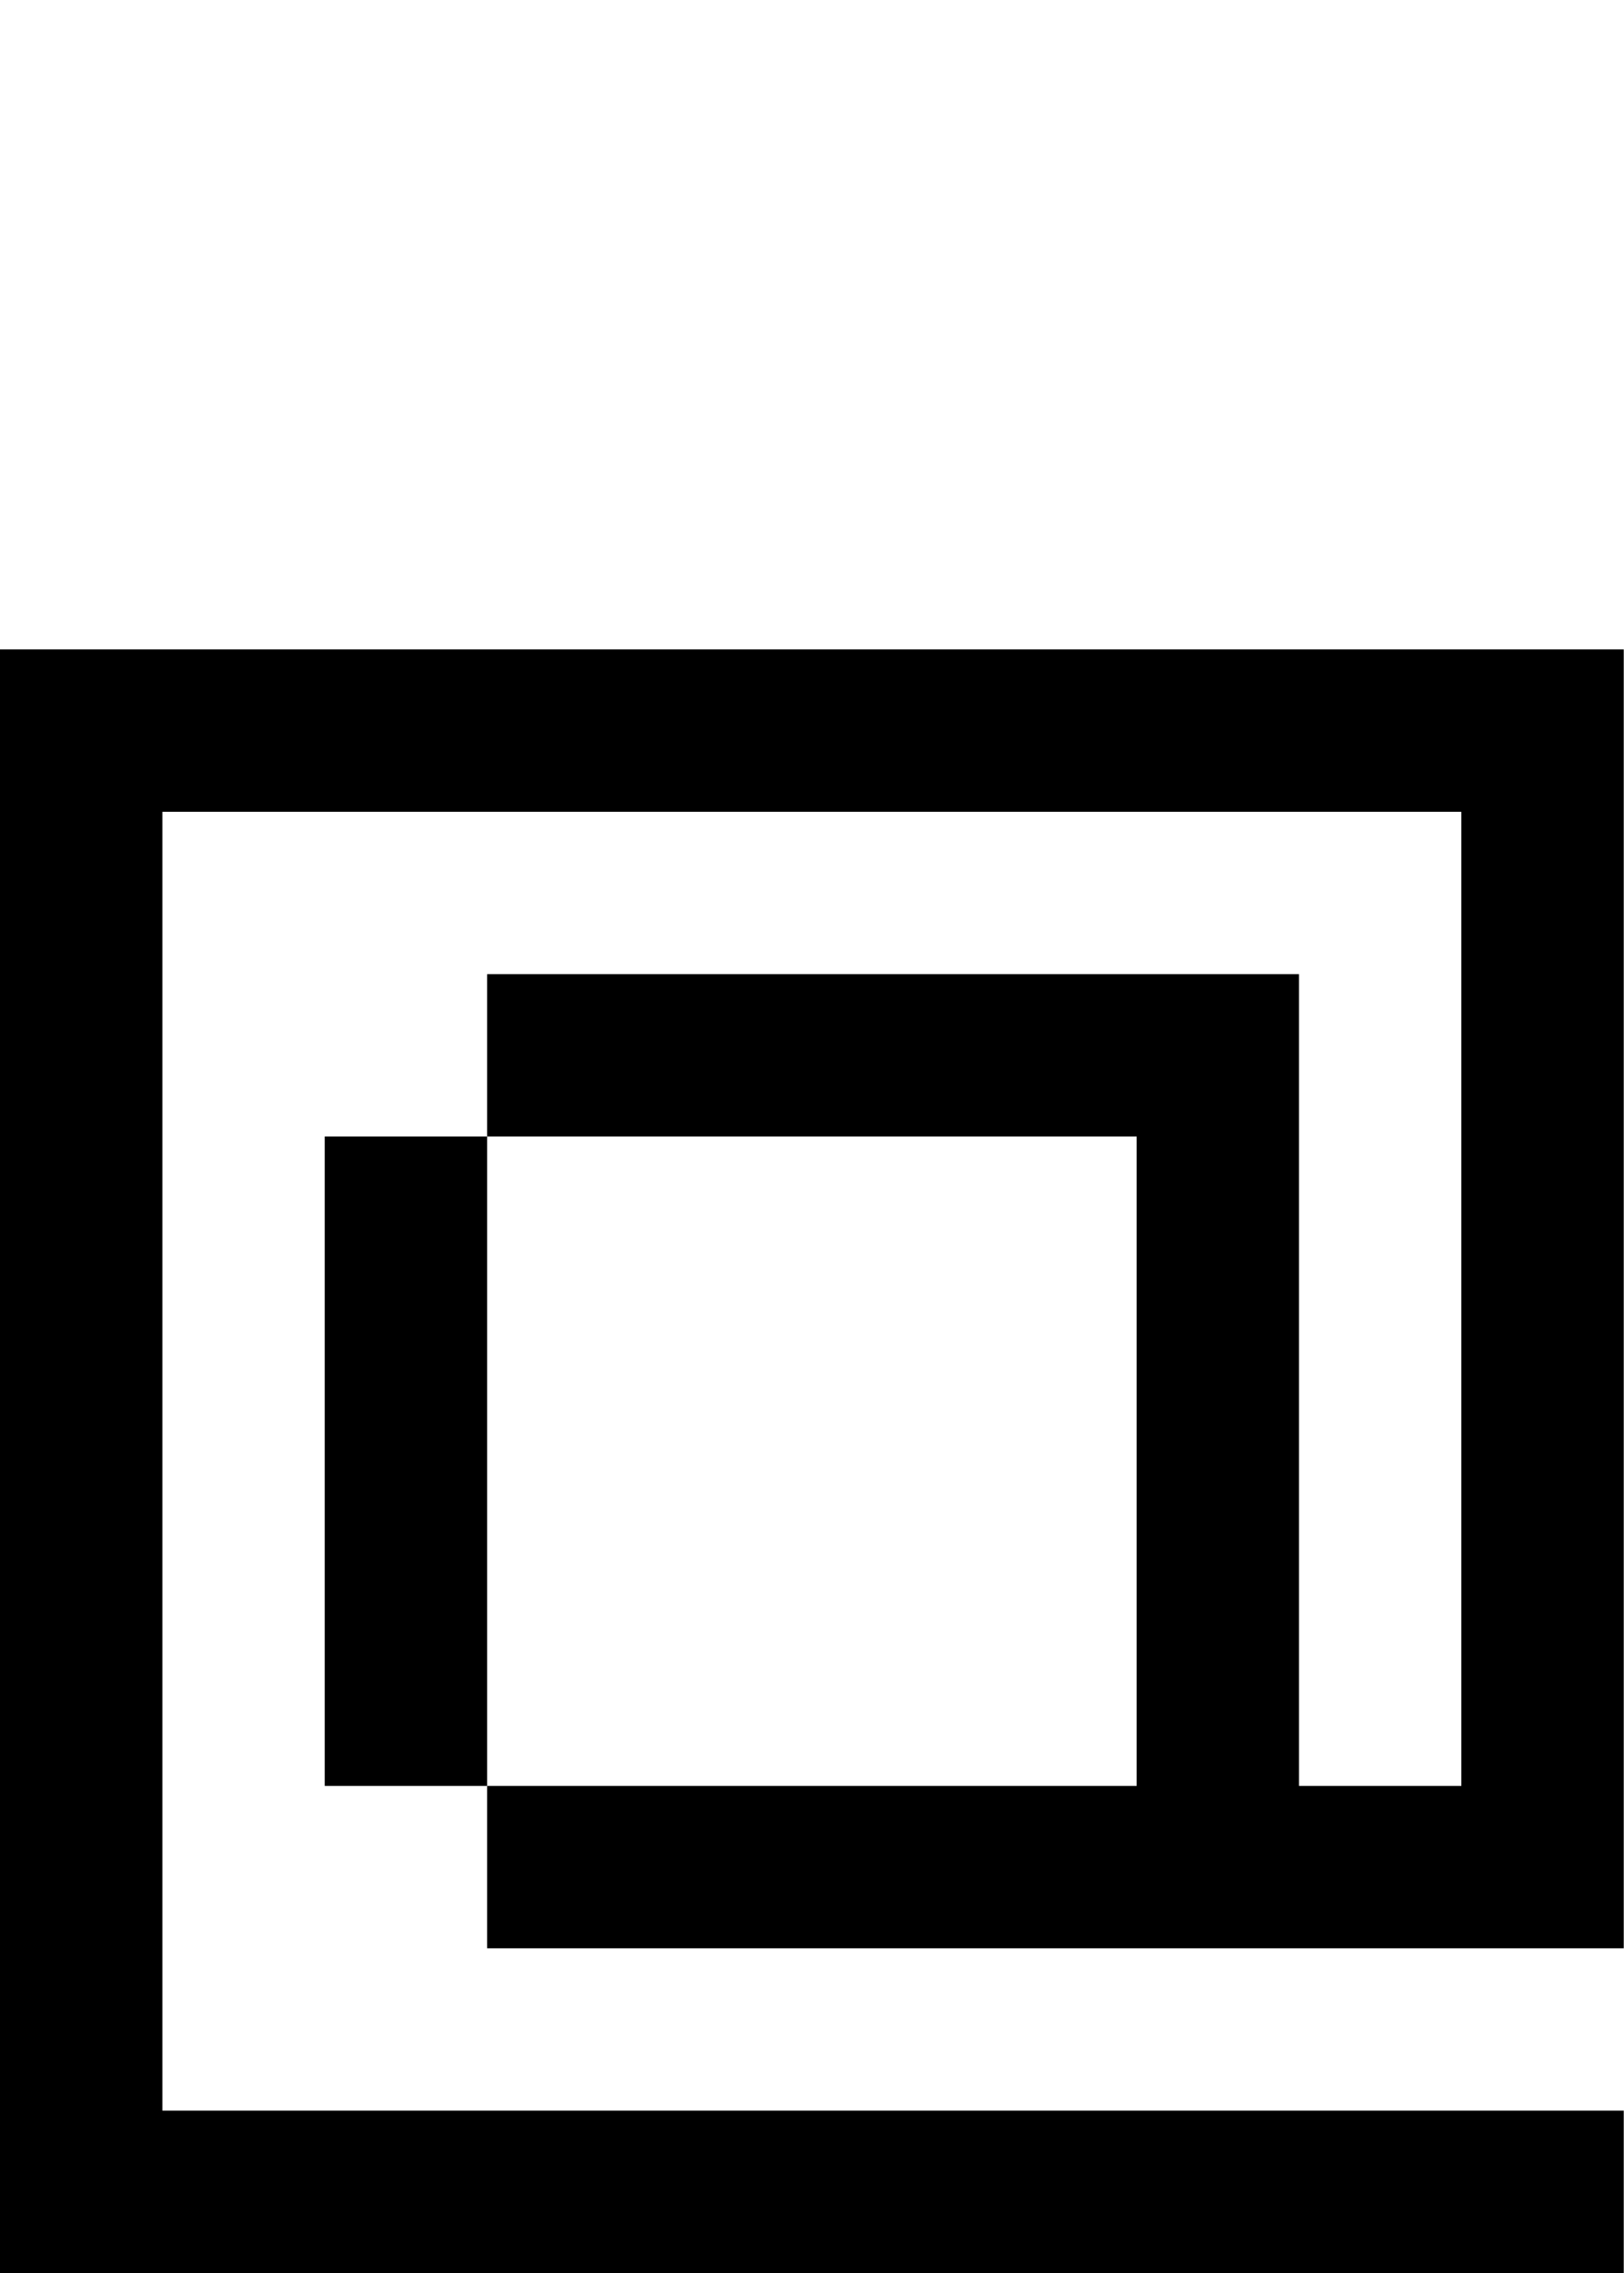
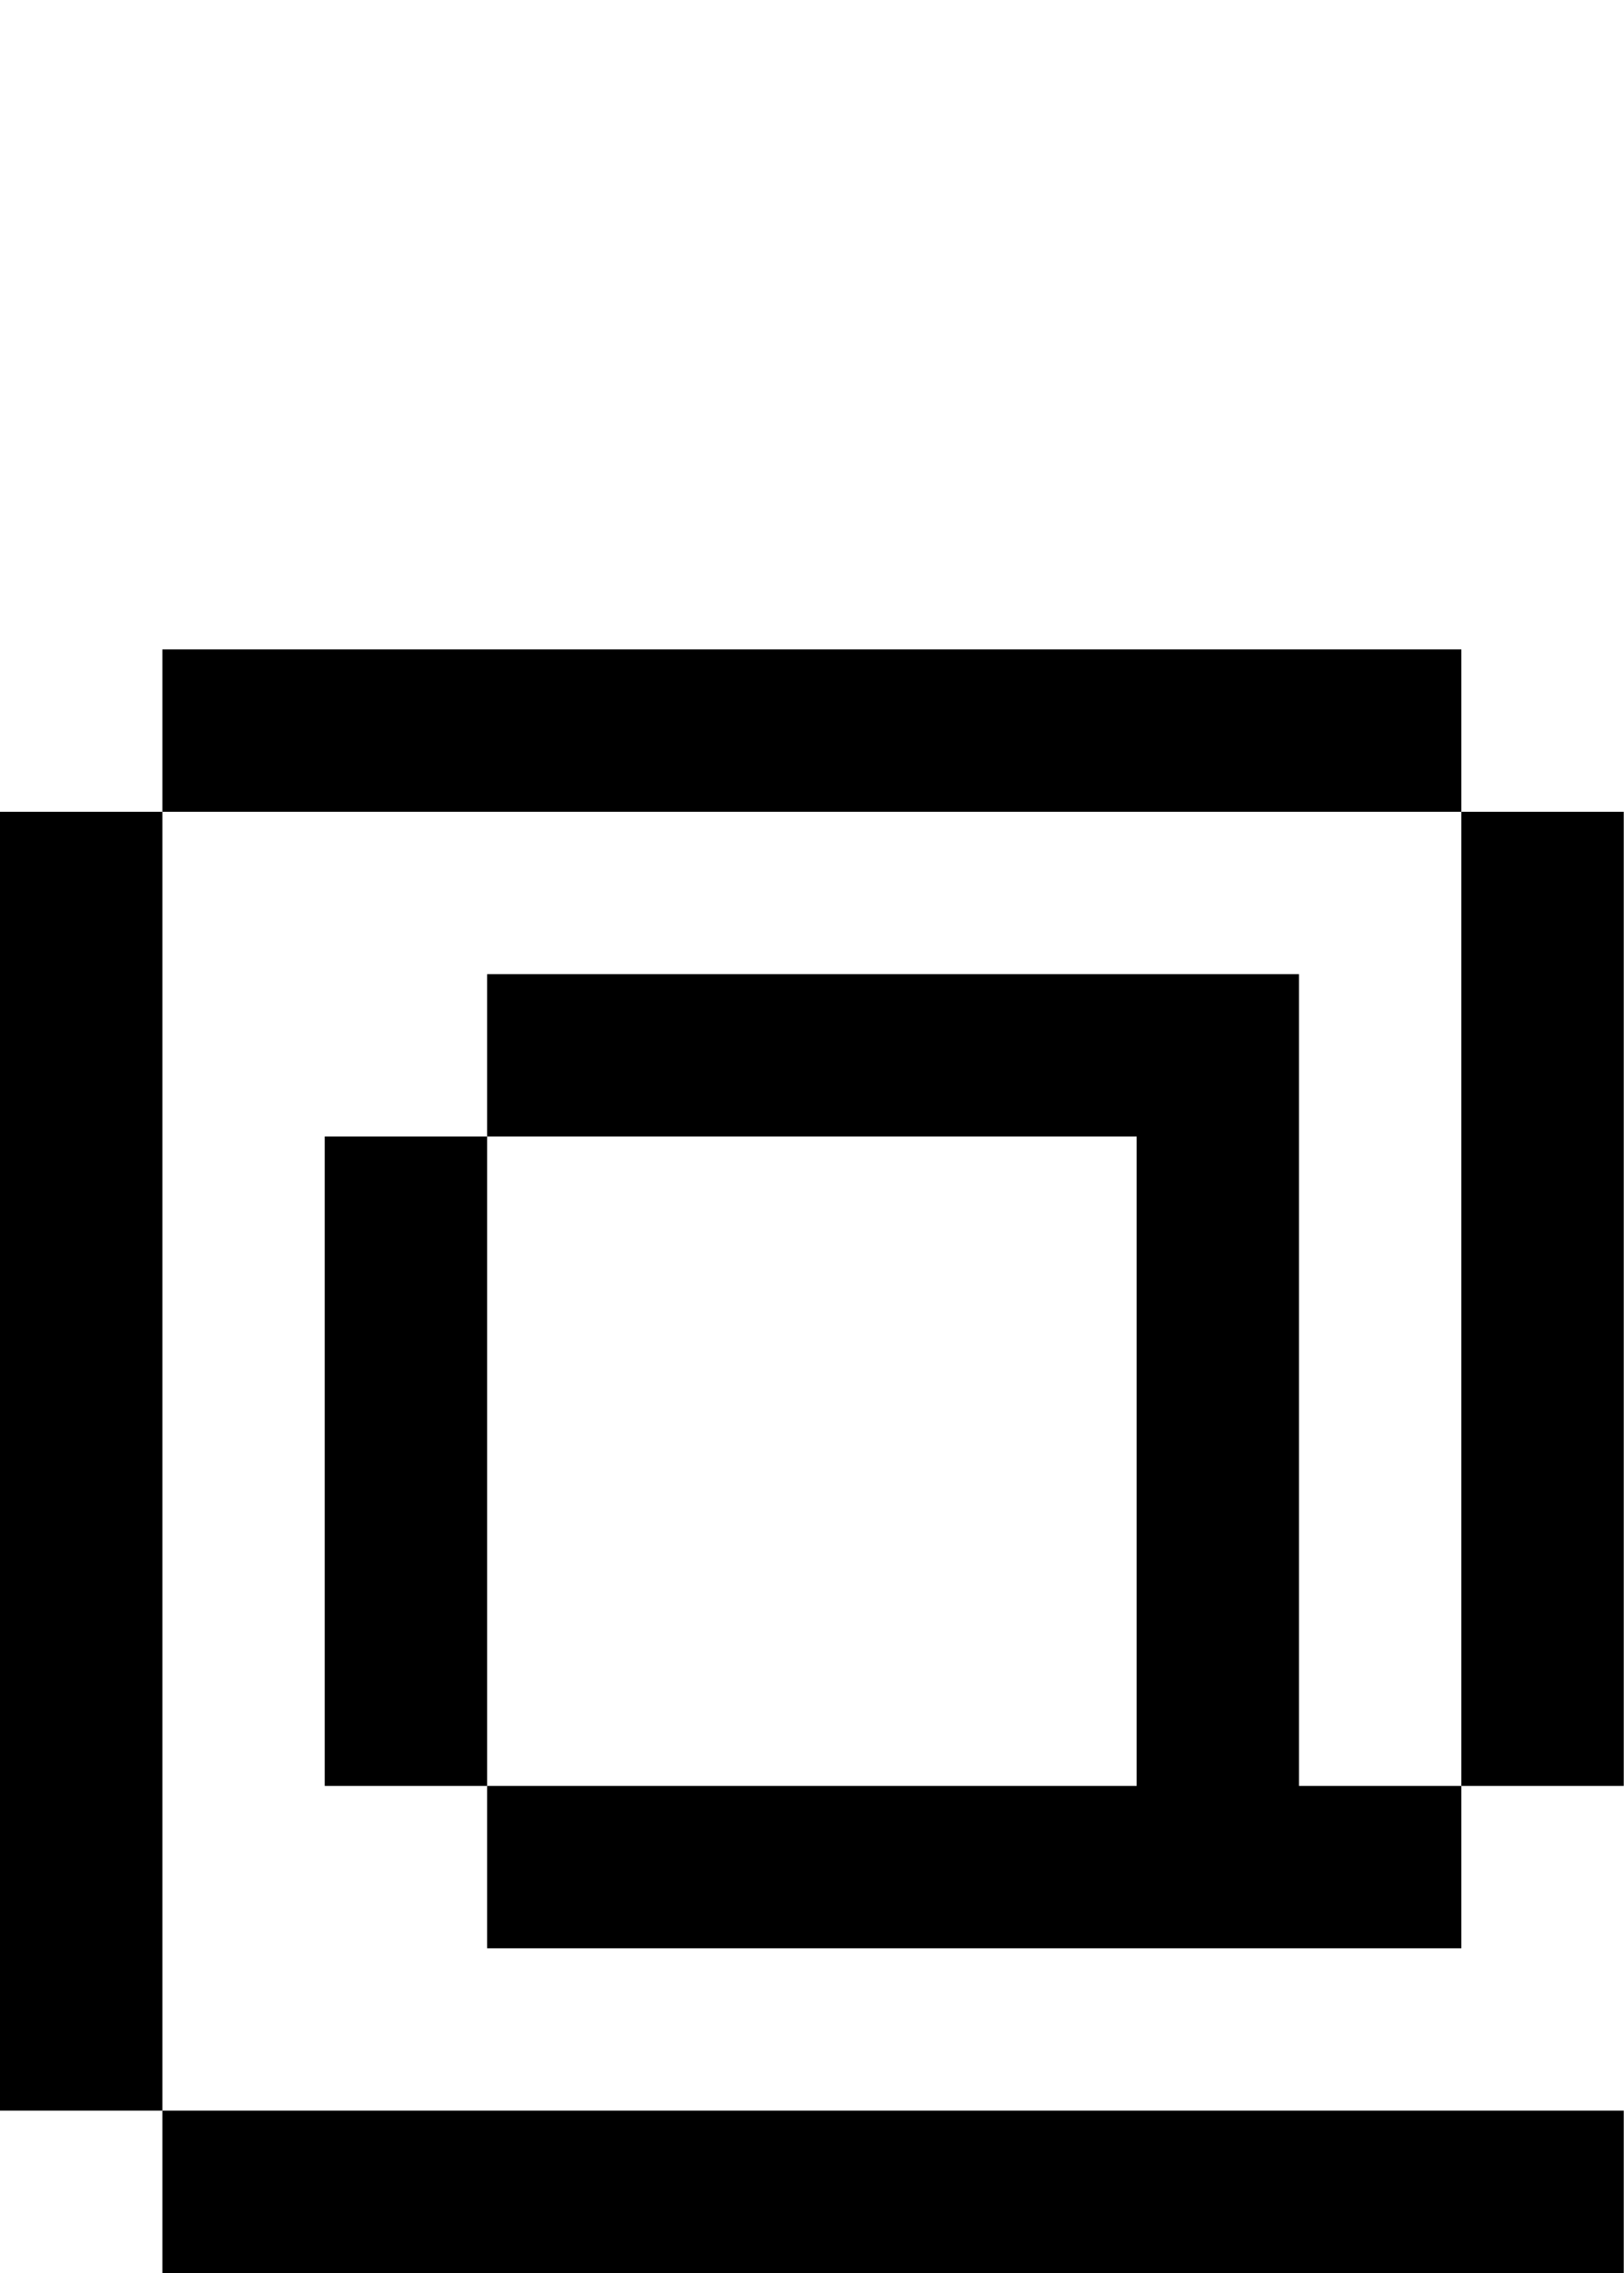
- <svg xmlns="http://www.w3.org/2000/svg" width="640" height="896" viewBox="0 0 640 896" version="1.1" id="svg112">
+ <svg xmlns="http://www.w3.org/2000/svg" width="640" height="896" viewBox="0 0 640 896" version="1.1" id="svg104">
  <defs id="defs2" />
-   <path id="rect4" d="M 0 256 L 0 320 L 0 384 L 0 448 L 0 512 L 0 576 L 0 640 L 0 704 L 0 768 L 0 832 L 0 896 L 64 896 L 128 896 L 192 896 L 256 896 L 320 896 L 384 896 L 448 896 L 512 896 L 576 896 L 640 896 L 640 832 L 576 832 L 512 832 L 448 832 L 384 832 L 320 832 L 256 832 L 192 832 L 128 832 L 64 832 L 64 768 L 64 704 L 64 640 L 64 576 L 64 512 L 64 448 L 64 384 L 64 320 L 128 320 L 192 320 L 256 320 L 320 320 L 384 320 L 448 320 L 512 320 L 576 320 L 576 384 L 576 448 L 576 512 L 576 576 L 576 640 L 576 704 L 512 704 L 512 640 L 512 576 L 512 512 L 512 448 L 512 384 L 448 384 L 384 384 L 320 384 L 256 384 L 192 384 L 192 448 L 256 448 L 320 448 L 384 448 L 448 448 L 448 512 L 448 576 L 448 640 L 448 704 L 384 704 L 320 704 L 256 704 L 192 704 L 192 768 L 256 768 L 320 768 L 384 768 L 448 768 L 512 768 L 576 768 L 640 768 L 640 704 L 640 640 L 640 576 L 640 512 L 640 448 L 640 384 L 640 320 L 640 256 L 576 256 L 512 256 L 448 256 L 384 256 L 320 256 L 256 256 L 192 256 L 128 256 L 64 256 L 0 256 z M 192 704 L 192 640 L 192 576 L 192 512 L 192 448 L 128 448 L 128 512 L 128 576 L 128 640 L 128 704 L 192 704 z " />
+   <path id="rect4" d="M 64 256 L 64 320 L 128 320 L 192 320 L 256 320 L 320 320 L 384 320 L 448 320 L 512 320 L 576 320 L 576 256 L 512 256 L 448 256 L 384 256 L 320 256 L 256 256 L 192 256 L 128 256 L 64 256 z M 576 320 L 576 384 L 576 448 L 576 512 L 576 576 L 576 640 L 576 704 L 640 704 L 640 640 L 640 576 L 640 512 L 640 448 L 640 384 L 640 320 L 576 320 z M 576 704 L 512 704 L 512 640 L 512 576 L 512 512 L 512 448 L 512 384 L 448 384 L 384 384 L 320 384 L 256 384 L 192 384 L 192 448 L 256 448 L 320 448 L 384 448 L 448 448 L 448 512 L 448 576 L 448 640 L 448 704 L 384 704 L 320 704 L 256 704 L 192 704 L 192 768 L 256 768 L 320 768 L 384 768 L 448 768 L 512 768 L 576 768 L 576 704 z M 192 704 L 192 640 L 192 576 L 192 512 L 192 448 L 128 448 L 128 512 L 128 576 L 128 640 L 128 704 L 192 704 z M 64 320 L 0 320 L 0 384 L 0 448 L 0 512 L 0 576 L 0 640 L 0 704 L 0 768 L 0 832 L 64 832 L 64 768 L 64 704 L 64 640 L 64 576 L 64 512 L 64 448 L 64 384 L 64 320 z M 64 832 L 64 896 L 128 896 L 192 896 L 256 896 L 320 896 L 384 896 L 448 896 L 512 896 L 576 896 L 640 896 L 640 832 L 576 832 L 512 832 L 448 832 L 384 832 L 320 832 L 256 832 L 192 832 L 128 832 L 64 832 z " />
</svg>
